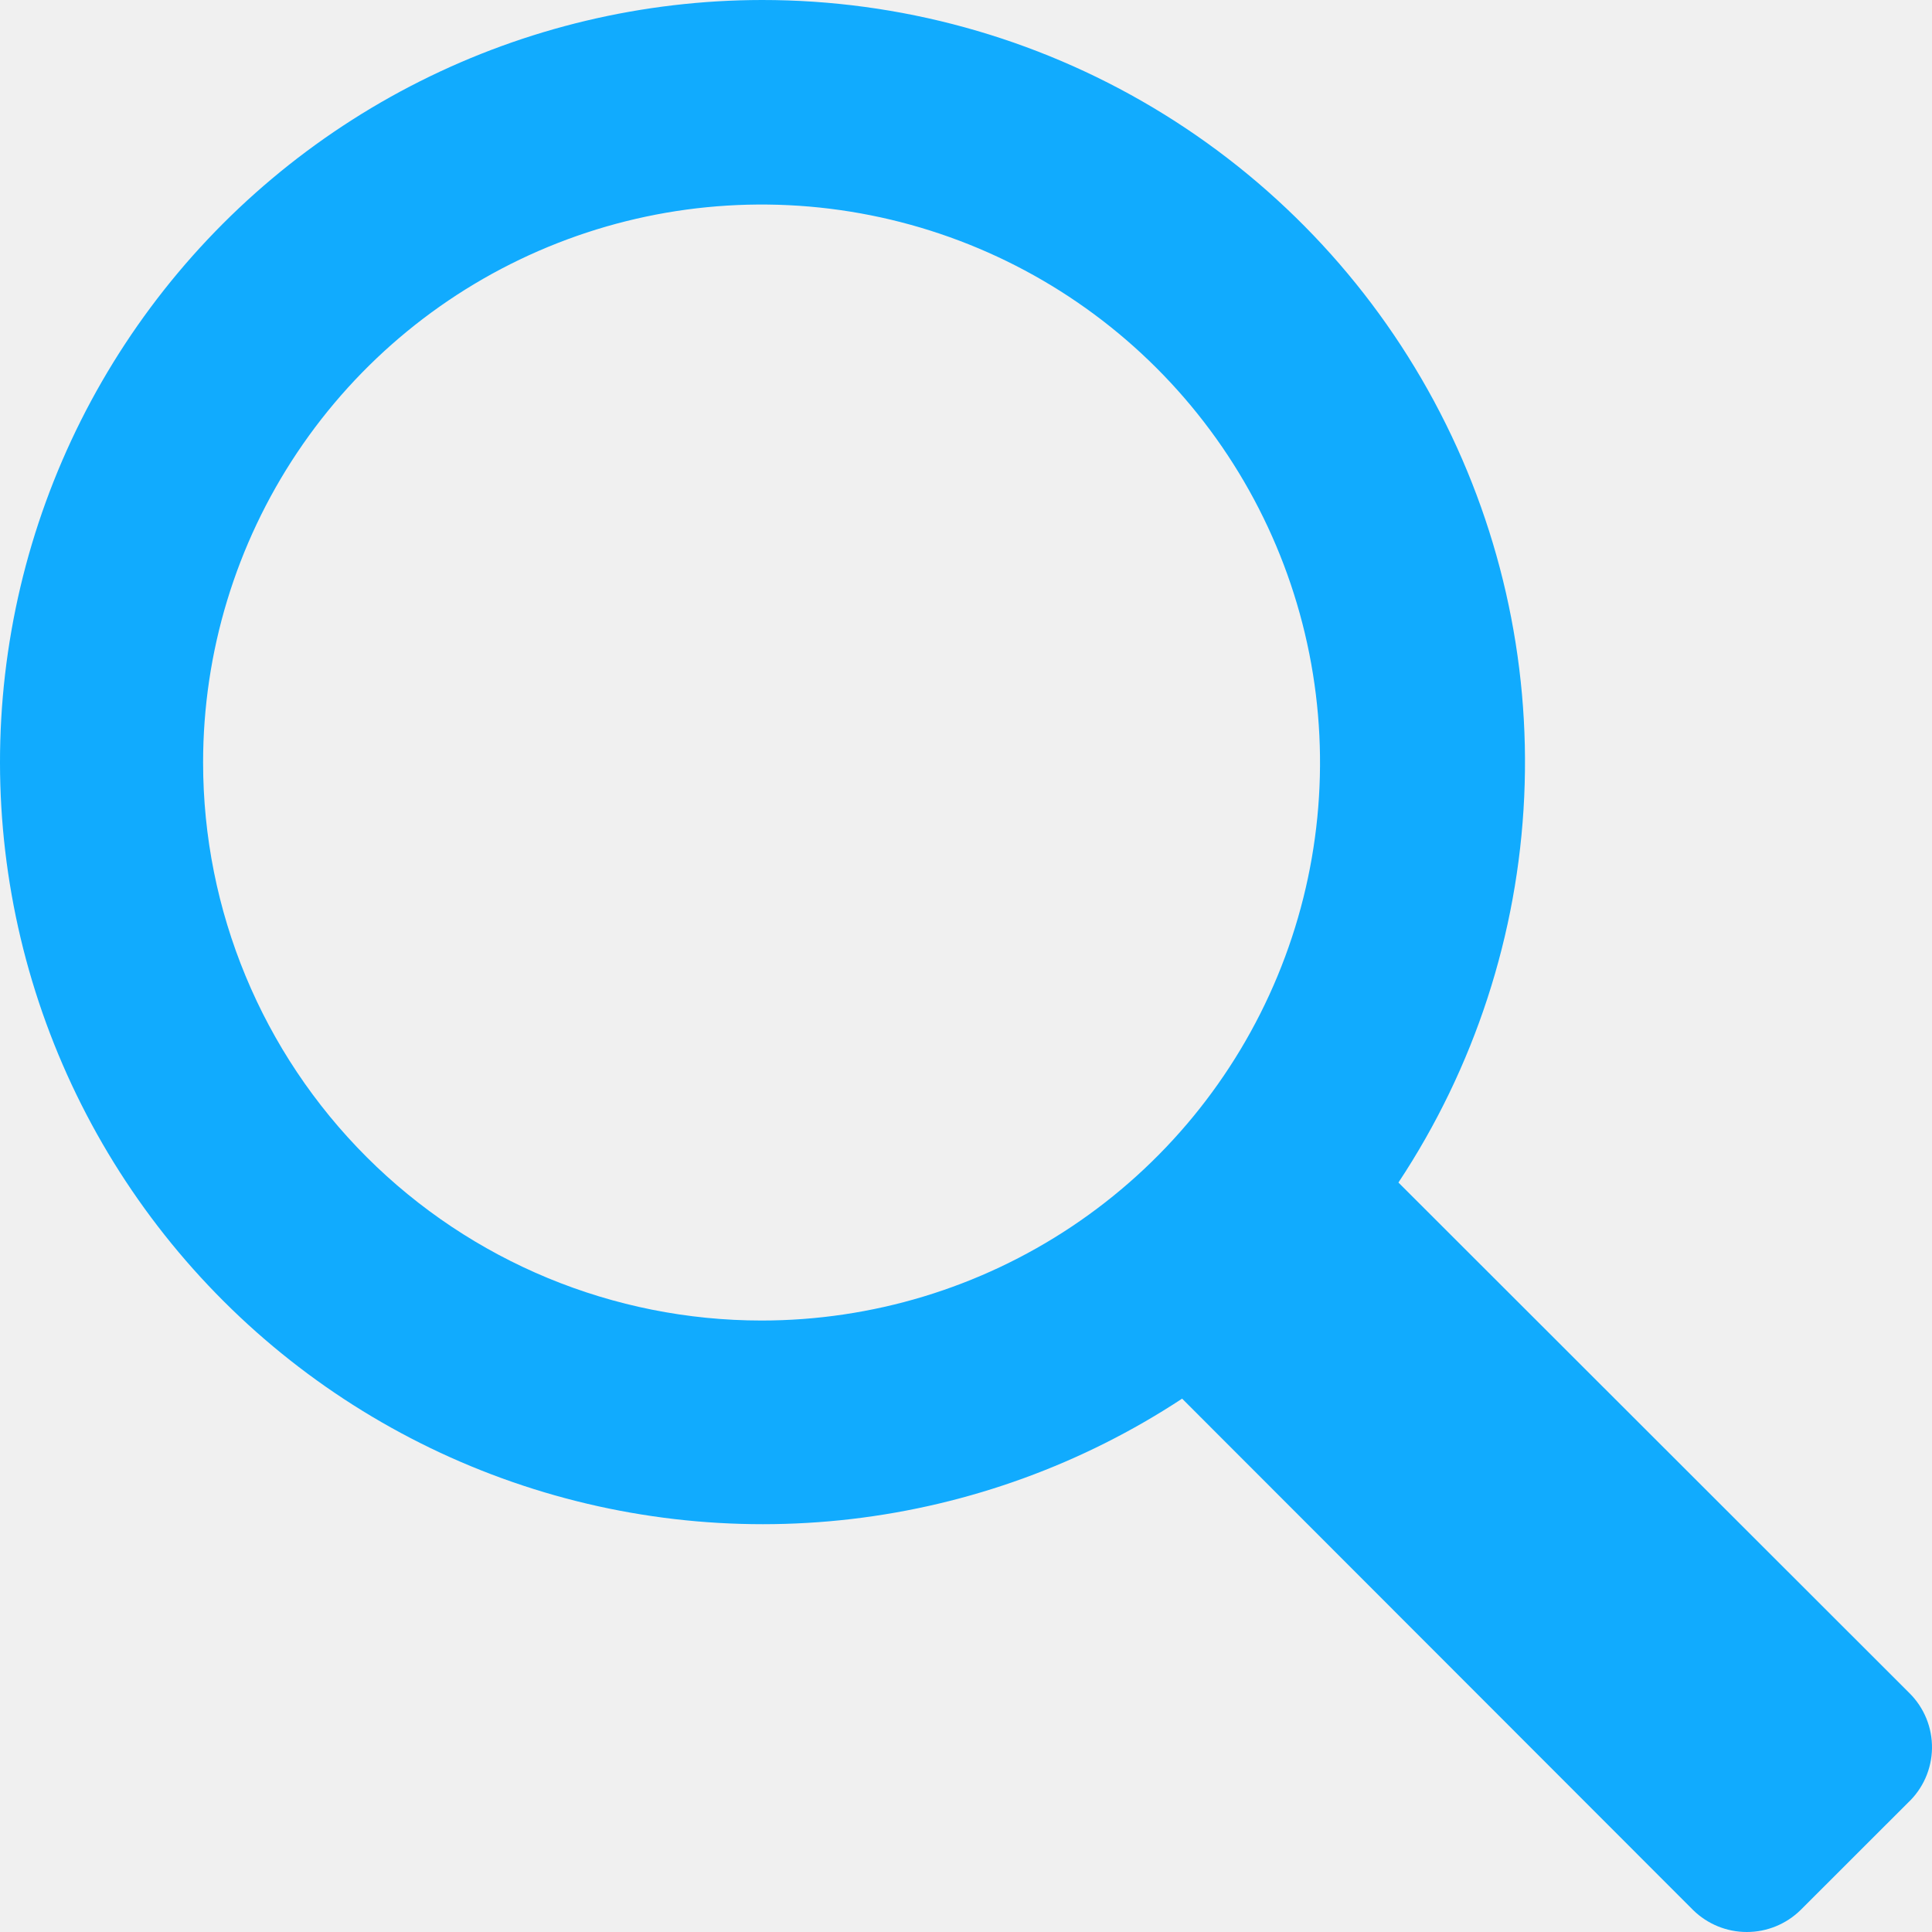
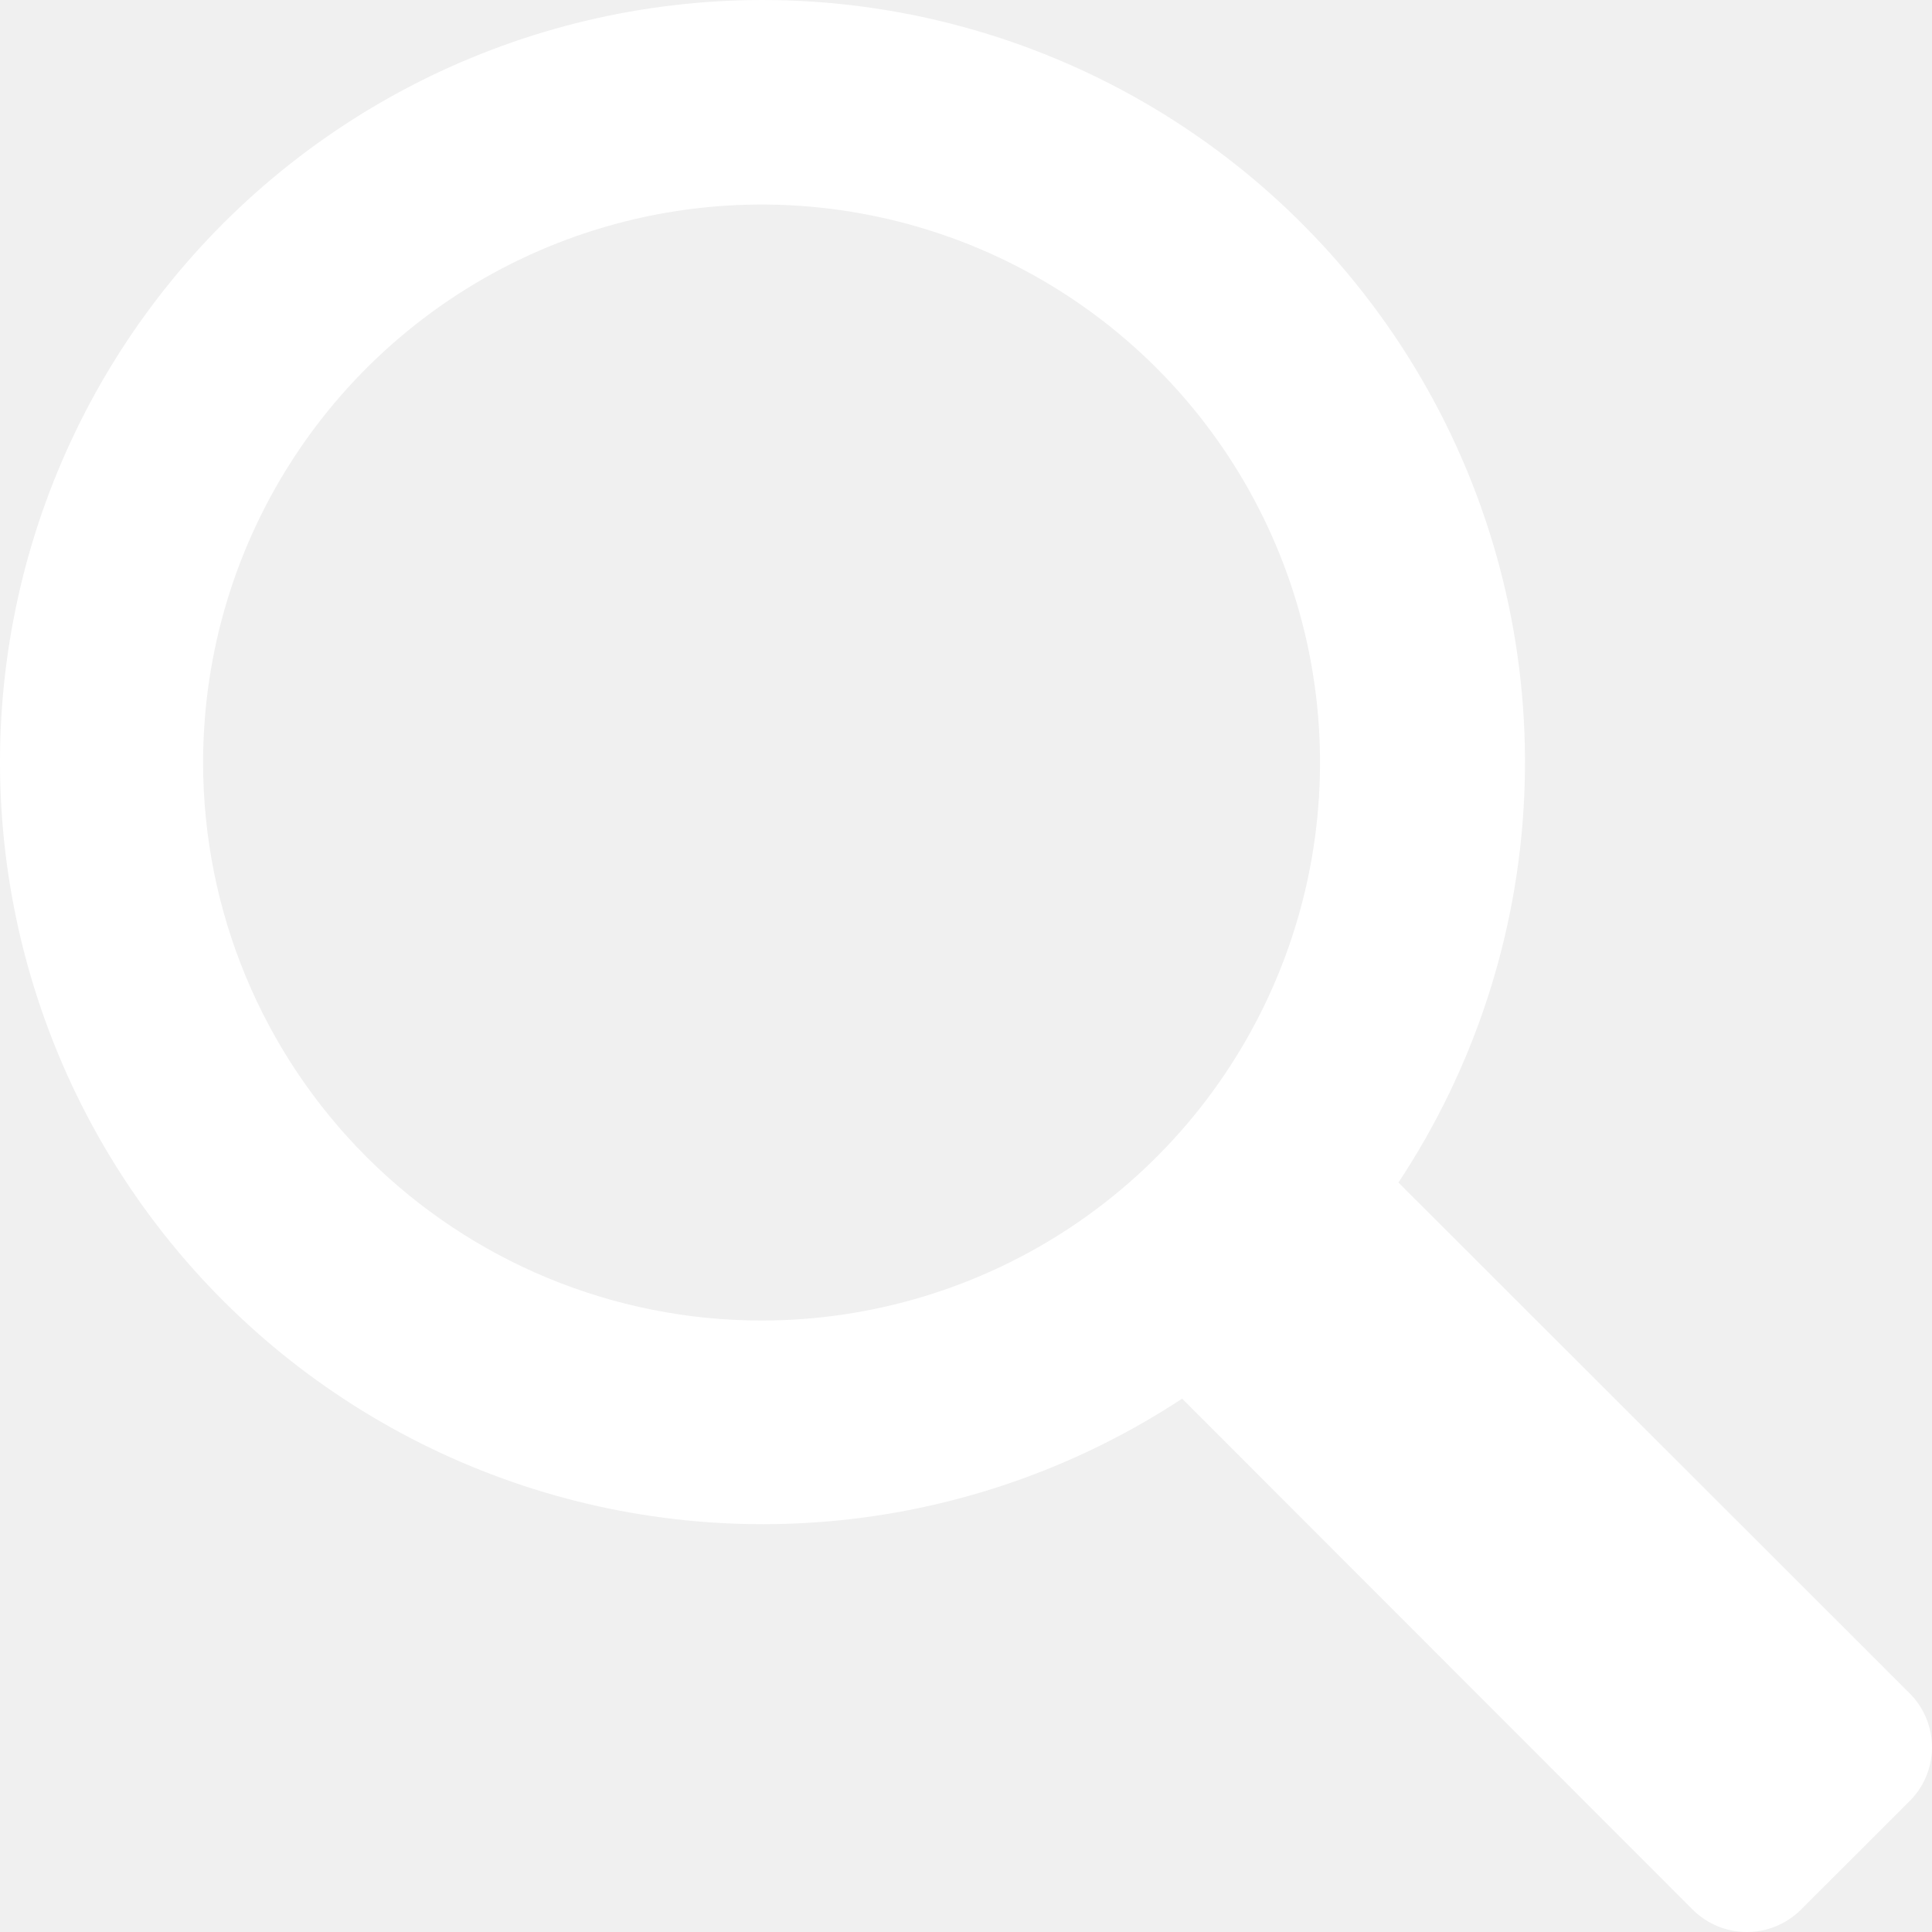
<svg xmlns="http://www.w3.org/2000/svg" width="421" height="421" viewBox="0 0 421 421" fill="none">
-   <path d="M416.082 368.942L304.731 257.684C321.302 232.652 330.773 203.601 332.139 173.62C333.505 143.639 326.714 113.849 312.488 87.416C298.262 60.983 277.133 38.897 251.347 23.504C225.561 8.112 196.083 -0.011 166.045 1.04149e-05C140.147 0.025 114.613 6.097 91.479 17.732C68.346 29.366 48.254 46.241 32.806 67.01C17.358 87.78 6.981 111.869 2.503 137.356C-1.975 162.843 -0.429 189.023 7.016 213.808C14.461 238.592 27.599 261.296 45.384 280.107C63.168 298.918 85.106 313.316 109.448 322.153C133.789 330.99 159.861 334.021 185.583 331.004C211.305 327.987 235.965 319.007 257.597 304.778L368.948 416.223C372.072 419.285 376.274 421 380.65 421C385.026 421 389.227 419.285 392.351 416.223L415.754 392.84C417.382 391.313 418.686 389.474 419.587 387.433C420.488 385.392 420.968 383.191 420.998 380.96C421.029 378.73 420.609 376.516 419.765 374.451C418.92 372.386 417.667 370.512 416.082 368.942ZM44.257 166.162C44.257 142.113 51.394 118.604 64.766 98.608C78.138 78.612 97.144 63.027 119.381 53.824C141.618 44.621 166.087 42.213 189.693 46.905C213.3 51.597 234.984 63.177 252.003 80.182C269.022 97.188 280.613 118.853 285.308 142.44C290.004 166.027 287.594 190.475 278.383 212.693C269.172 234.912 253.574 253.902 233.562 267.263C213.549 280.624 190.021 287.755 165.952 287.755C133.676 287.755 102.723 274.944 79.901 252.141C57.078 229.338 44.257 198.41 44.257 166.162Z" fill="#11ABFE" />
+   <path d="M416.082 368.942L304.731 257.684C321.302 232.652 330.773 203.601 332.139 173.62C333.505 143.639 326.714 113.849 312.488 87.416C298.262 60.983 277.133 38.897 251.347 23.504C225.561 8.112 196.083 -0.011 166.045 1.04149e-05C140.147 0.025 114.613 6.097 91.479 17.732C68.346 29.366 48.254 46.241 32.806 67.01C17.358 87.78 6.981 111.869 2.503 137.356C-1.975 162.843 -0.429 189.023 7.016 213.808C14.461 238.592 27.599 261.296 45.384 280.107C63.168 298.918 85.106 313.316 109.448 322.153C133.789 330.99 159.861 334.021 185.583 331.004C211.305 327.987 235.965 319.007 257.597 304.778L368.948 416.223C372.072 419.285 376.274 421 380.65 421C385.026 421 389.227 419.285 392.351 416.223L415.754 392.84C417.382 391.313 418.686 389.474 419.587 387.433C420.488 385.392 420.968 383.191 420.998 380.96C421.029 378.73 420.609 376.516 419.765 374.451C418.92 372.386 417.667 370.512 416.082 368.942ZM44.257 166.162C44.257 142.113 51.394 118.604 64.766 98.608C78.138 78.612 97.144 63.027 119.381 53.824C141.618 44.621 166.087 42.213 189.693 46.905C213.3 51.597 234.984 63.177 252.003 80.182C269.022 97.188 280.613 118.853 285.308 142.44C290.004 166.027 287.594 190.475 278.383 212.693C269.172 234.912 253.574 253.902 233.562 267.263C213.549 280.624 190.021 287.755 165.952 287.755C133.676 287.755 102.723 274.944 79.901 252.141C57.078 229.338 44.257 198.41 44.257 166.162Z" fill="#fff" />
</svg>
